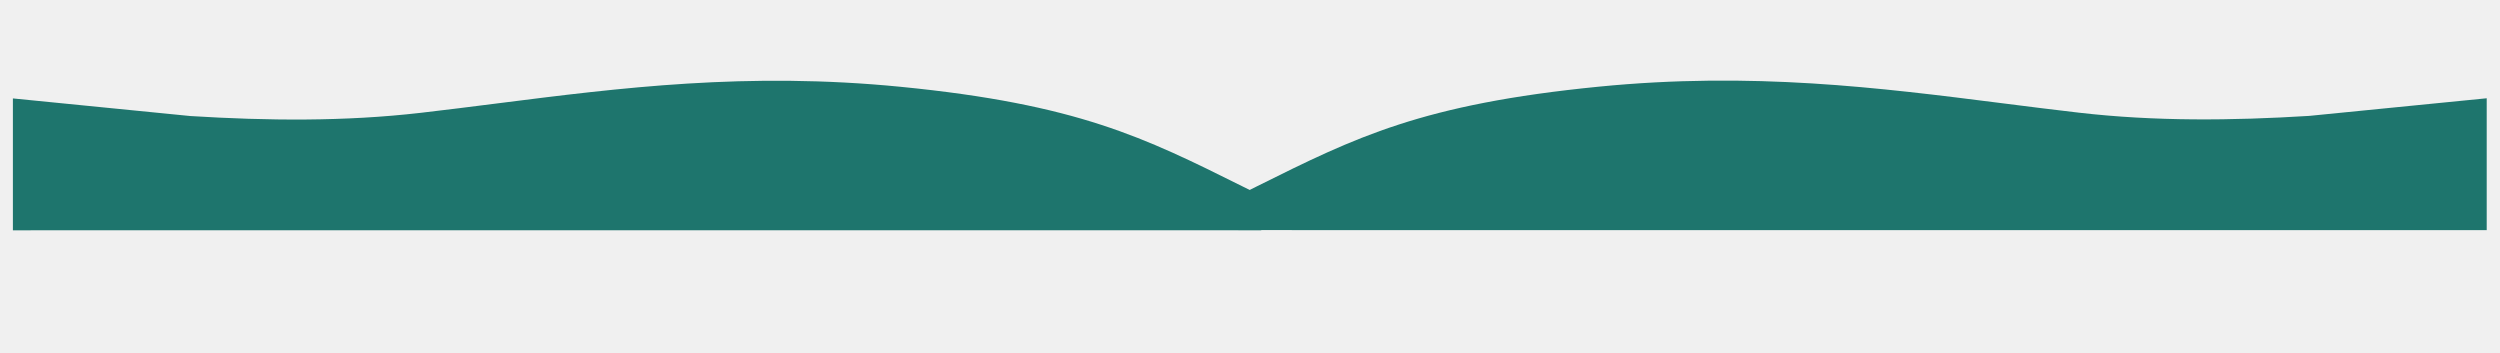
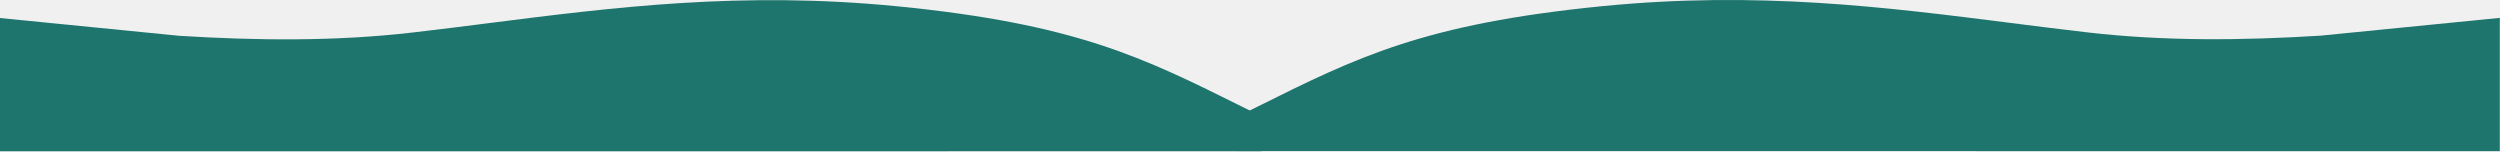
- <svg xmlns="http://www.w3.org/2000/svg" width="3465" height="489" viewBox="0 0 3465 489" fill="none">
-   <path fill-rule="evenodd" clip-rule="evenodd" d="M17.865 319.196L1748.11 319.121L1748.11 310.709L1748.27 310.725L1748.27 271.337C1739.23 266.862 1730.42 262.474 1721.78 258.173C1585.79 190.47 1493.46 144.501 1248.57 120.334C1035.82 99.338 860.384 121.598 688.181 143.446C653.152 147.891 618.257 152.318 583.209 156.361C477.741 168.527 371.103 167.455 263.902 160.829L17.865 136.412L17.865 319.196Z" fill="#1E756D" />
-   <path fill-rule="evenodd" clip-rule="evenodd" d="M3446.58 318.99L1716.33 318.916L1716.33 310.504L1716.17 310.519L1716.17 271.132C1725.21 266.656 1734.03 262.268 1742.66 257.967C1878.65 190.265 1970.99 144.295 2215.87 120.128C2428.62 99.133 2604.06 121.392 2776.26 143.24C2811.29 147.685 2846.19 152.112 2881.23 156.155C2986.7 168.321 3093.34 167.249 3200.54 160.623L3446.58 136.207L3446.58 318.99Z" fill="#1E756D" />
+ <svg xmlns="http://www.w3.org/2000/svg" width="3429" height="208" viewBox="0 0 3429 208" fill="none">
+   <g clip-path="url(#clip0_1290_1977)">
+     <path fill-rule="evenodd" clip-rule="evenodd" d="M0 207.49L1730.25 207.41V199L1730.41 199.02V159.63C1721.37 155.15 1712.56 150.77 1703.92 146.47C1567.93 78.77 1475.6 32.8 1230.71 8.63C1017.96 -12.37 842.52 9.89 670.32 31.74C635.29 36.19 600.4 40.61 565.35 44.65C459.88 56.82 353.24 55.74 246.04 49.12L0 24.71V207.49Z" fill="#1E756D" />
+     <path fill-rule="evenodd" clip-rule="evenodd" d="M3428.72 207.28L1698.47 207.21V198.8L1698.31 198.82V159.43C1707.35 154.95 1716.17 150.57 1724.8 146.27C1860.79 78.57 1953.13 32.6 2198.01 8.43C2410.76 -12.57 2586.2 9.69 2758.4 31.54C2793.43 35.98 2828.33 40.41 2863.37 44.45C2968.84 56.62 3075.48 55.54 3182.68 48.92L3428.72 24.5V207.28Z" fill="#1E756D" />
+   </g>
+   <defs>
+     <clipPath id="clip0_1290_1977">
+       <rect width="3428.72" height="207.49" fill="white" />
+     </clipPath>
+   </defs>
</svg>
